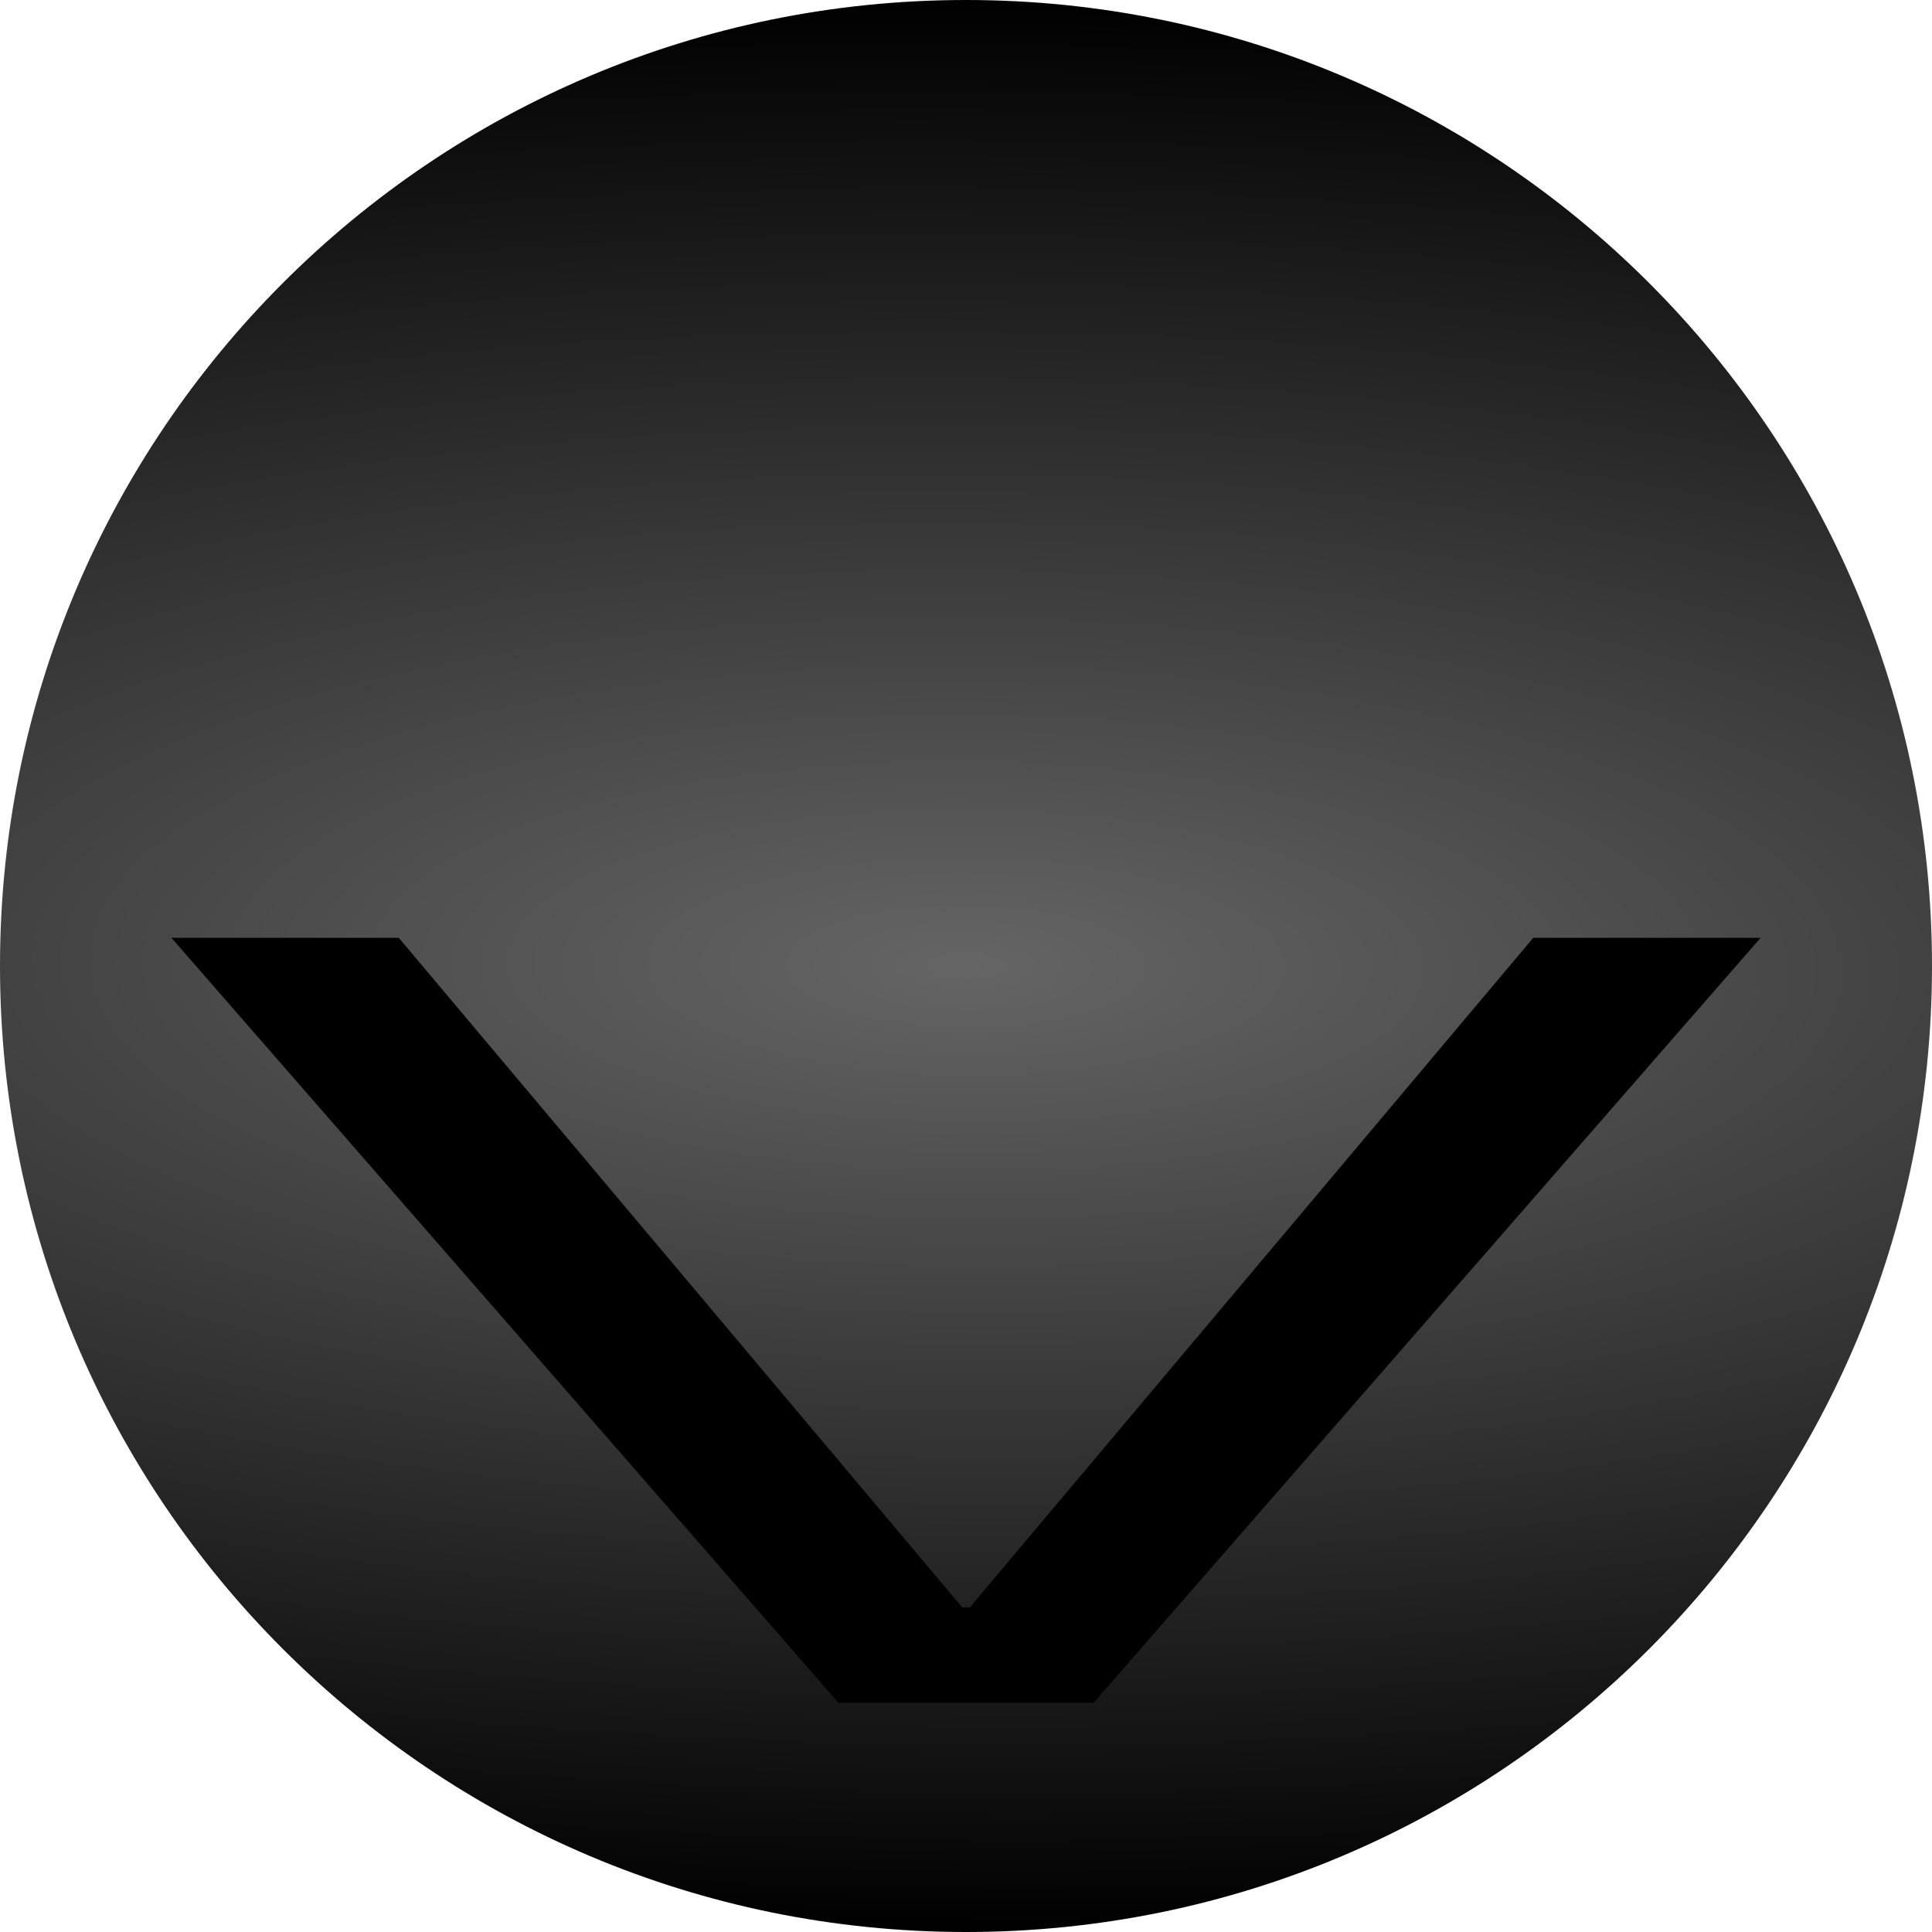
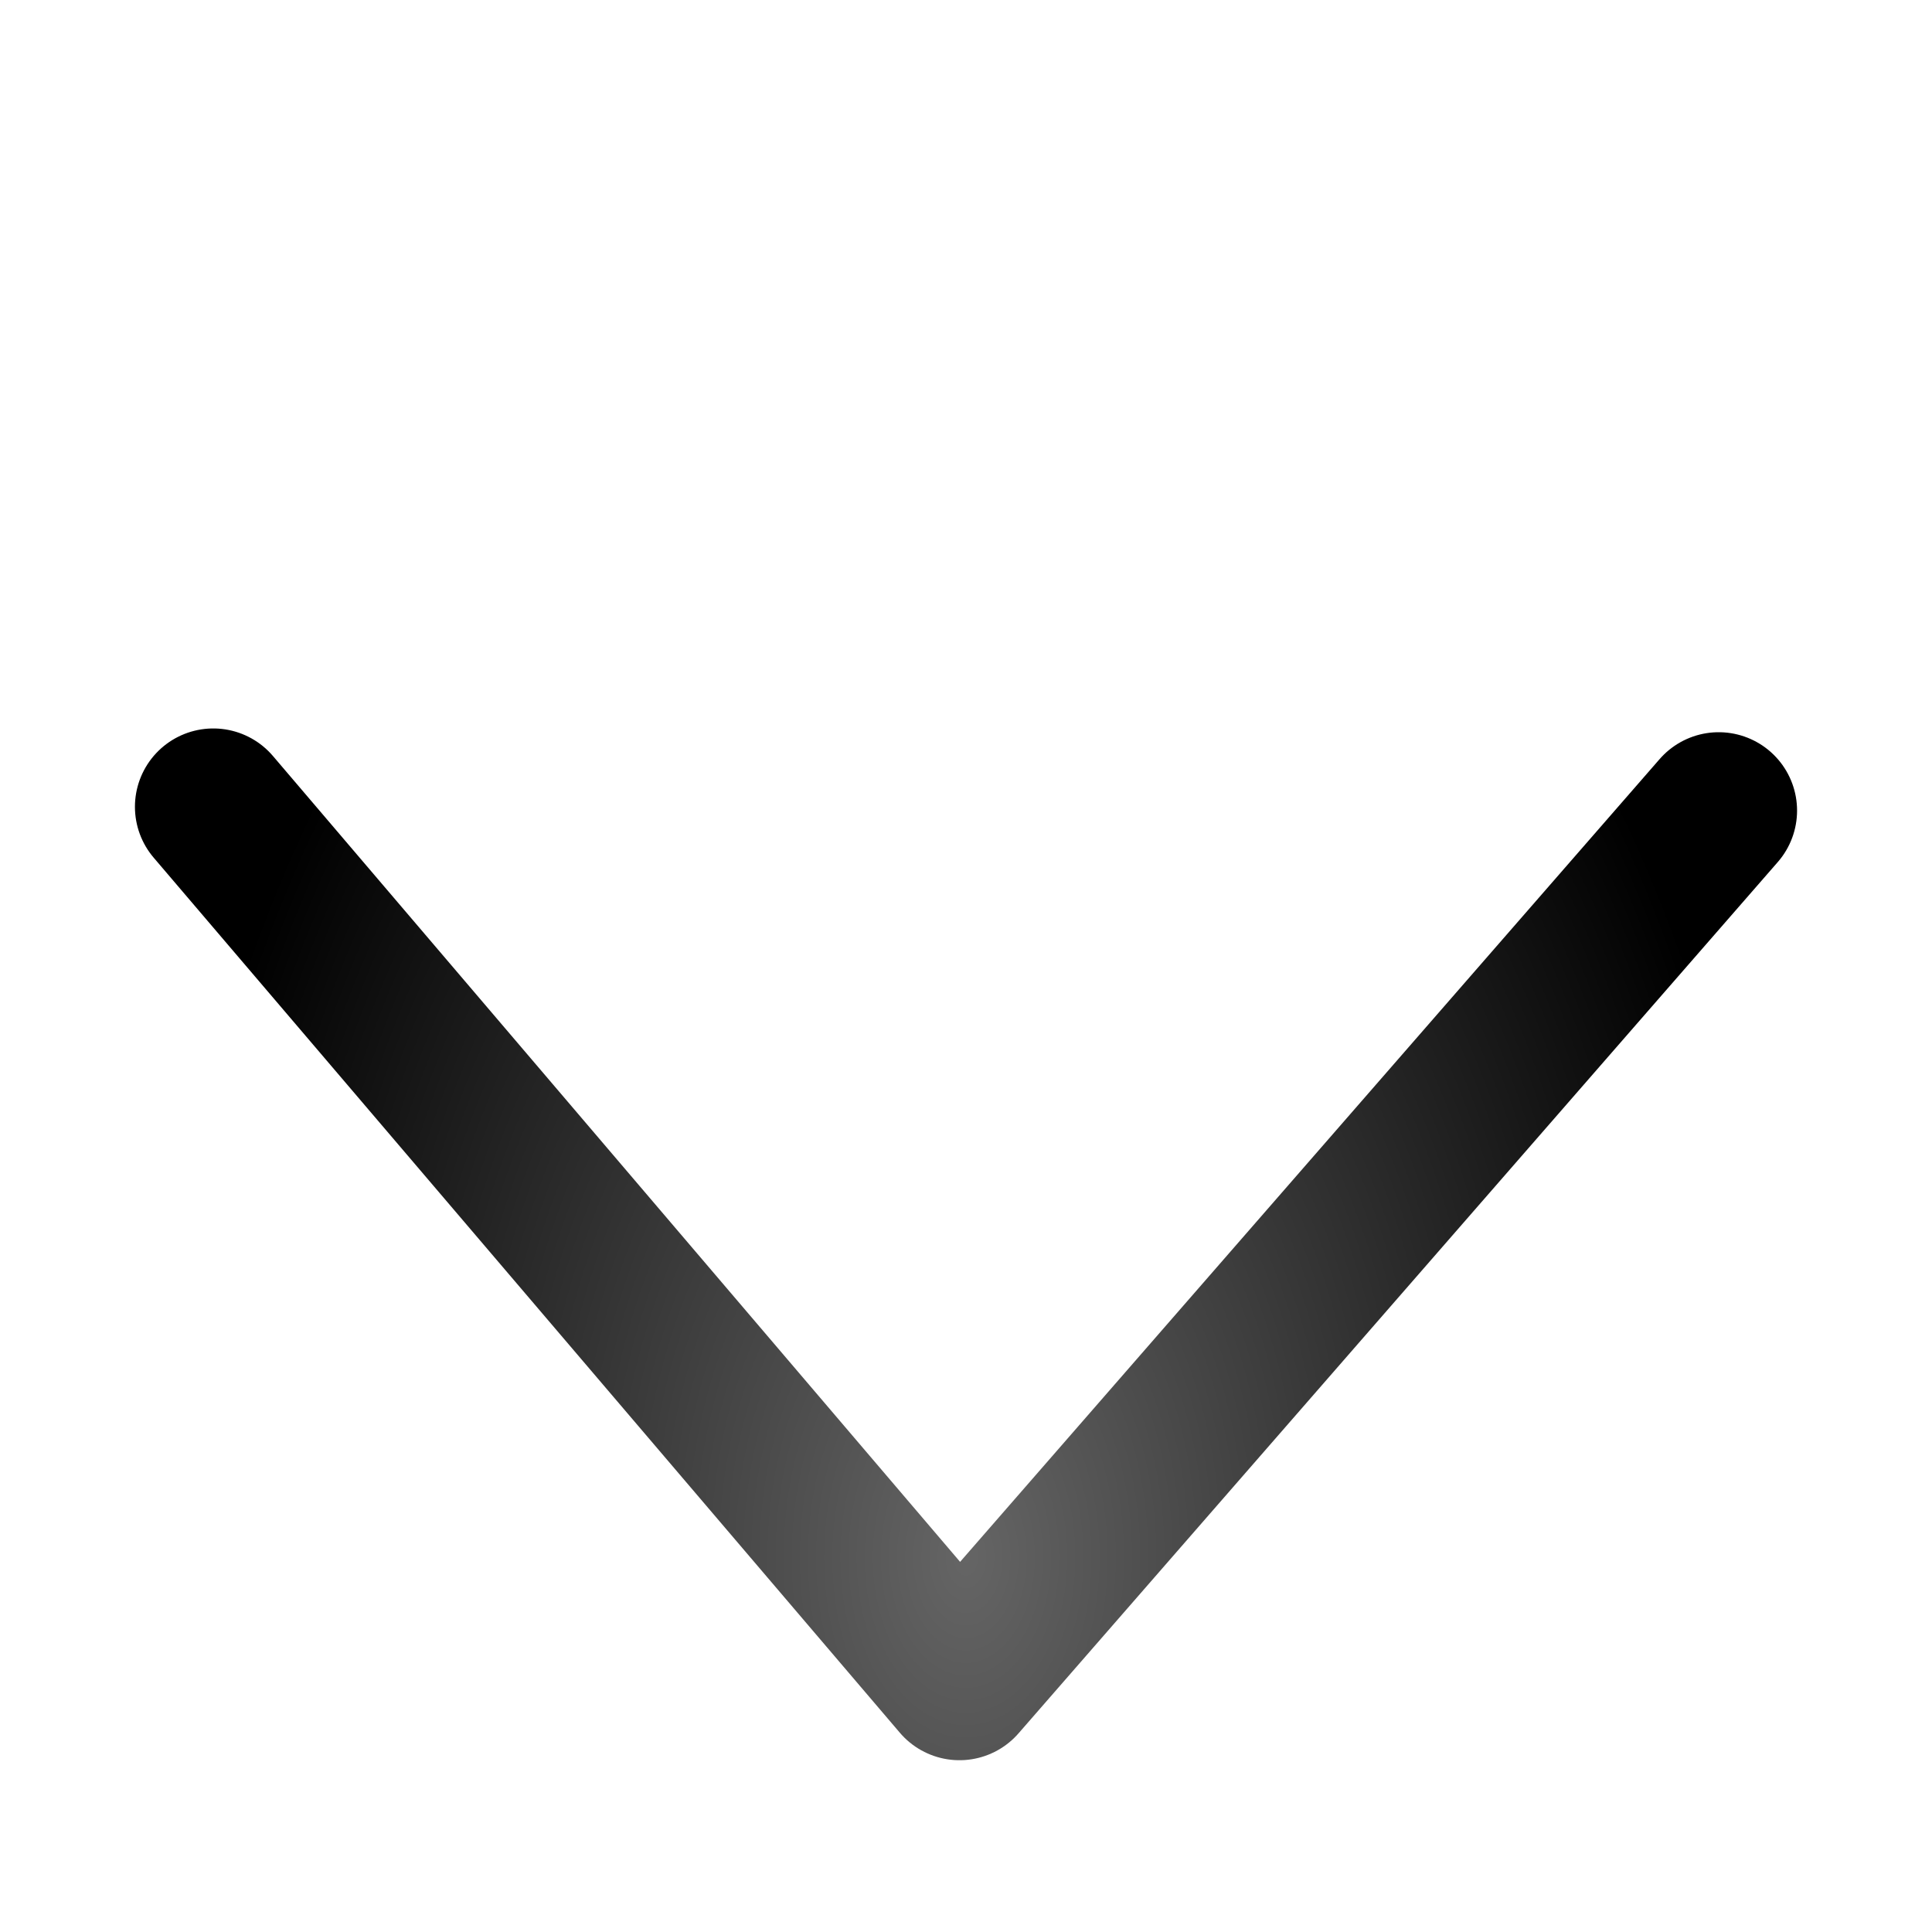
- <svg xmlns="http://www.w3.org/2000/svg" xmlns:xlink="http://www.w3.org/1999/xlink" id="svg2" height="14" width="14" version="1.1" enable-background="new">
+ <svg xmlns="http://www.w3.org/2000/svg" xmlns:xlink="http://www.w3.org/1999/xlink" xml:space="preserve" style="enable-background:new 0 0 200 200;" viewBox="0 0 200 200" y="0px" x="0px" id="Capa_1" version="1.1">
  <defs id="defs11">
-     <linearGradient id="linearGradient825">
-       <stop style="stop-color:#656565;stop-opacity:1" offset="0" id="stop821" />
-       <stop style="stop-color:#000000;stop-opacity:1" offset="1" id="stop823" />
+     <linearGradient id="linearGradient870">
+       <stop id="stop866" offset="0" style="stop-color:#656565;stop-opacity:1" />
+       <stop id="stop868" offset="1" style="stop-color:#000000;stop-opacity:1" />
    </linearGradient>
-     <filter id="filter3971" style="color-interpolation-filters:sRGB;">
-       <feFlood id="feFlood3973" result="flood" flood-opacity="1" flood-color="rgb(255,255,255)" />
-       <feComposite id="feComposite3975" operator="in" result="composite1" in2="SourceGraphic" in="flood" />
-       <feGaussianBlur id="feGaussianBlur3977" stdDeviation="4" result="blur" in="composite" />
-       <feOffset id="feOffset3979" result="offset" dx="0.1" dy="0.1" />
-       <feComposite id="feComposite3981" operator="over" result="composite2" in2="offset" in="SourceGraphic" />
-     </filter>
-     <radialGradient xlink:href="#linearGradient825" id="radialGradient827" cx="7" cy="7" fx="7" fy="7" r="7" gradientUnits="userSpaceOnUse" gradientTransform="matrix(-2.906668,-0.025423,0.00874611,-0.9999617,27.28467,14.17789)" />
+     <radialGradient gradientUnits="userSpaceOnUse" gradientTransform="matrix(0.01645239,-2.919614,1.899764,0.02170842,-91.19301,374.5108)" r="44.592" fy="100.001" fx="73.805" cy="100.001" cx="73.805" id="radialGradient878" xlink:href="#linearGradient870" />
  </defs>
-   <path id="path2985" fill="#000" d="m14,7c0,3.866-3.134,7-7,7-3.866,0-7-3.134-7-7,0-3.866,3.134-7,7-7,3.866,0,7,3.134,7,7z" style="fill-opacity:1;fill:url(#radialGradient827)" />
-   <g aria-label="V" style="font-style:normal;font-variant:normal;font-weight:normal;font-stretch:normal;font-size:40px;line-height:125%;font-family:'PingFang SC';-inkscape-font-specification:'PingFang SC';letter-spacing:0px;word-spacing:0px;fill:#000000;fill-opacity:1;stroke:none;stroke-width:1px;stroke-linecap:butt;stroke-linejoin:miter;stroke-opacity:1" id="text828" transform="matrix(0.457708,0,0,0.1940844,-0.2614205,10.8998)">
-     <path d="M 3.285,-21.145 13.845,7.415 h 4.04 l 10.56,-28.56 h -3.6 l -8.92,25 h -0.12 L 6.885,-21.145 Z" id="path830" />
-   </g>
+   <text id="text846" y="-37.288" x="-35.593" style="font-style:normal;font-weight:normal;font-size:40px;line-height:1.25;font-family:sans-serif;fill:#000000;fill-opacity:1;stroke:none" xml:space="preserve">
+     <tspan y="-37.288" x="-35.593" id="tspan844" />
+   </text>
+   <path id="path848" d="M 22.08,83.521 99.322,174.106 177.92,83.91" style="fill:none;fill-opacity:1;stroke:url(#radialGradient878);stroke-width:16.223;stroke-linecap:round;stroke-linejoin:round;stroke-miterlimit:4;stroke-dasharray:none;stroke-opacity:1" />
</svg>
